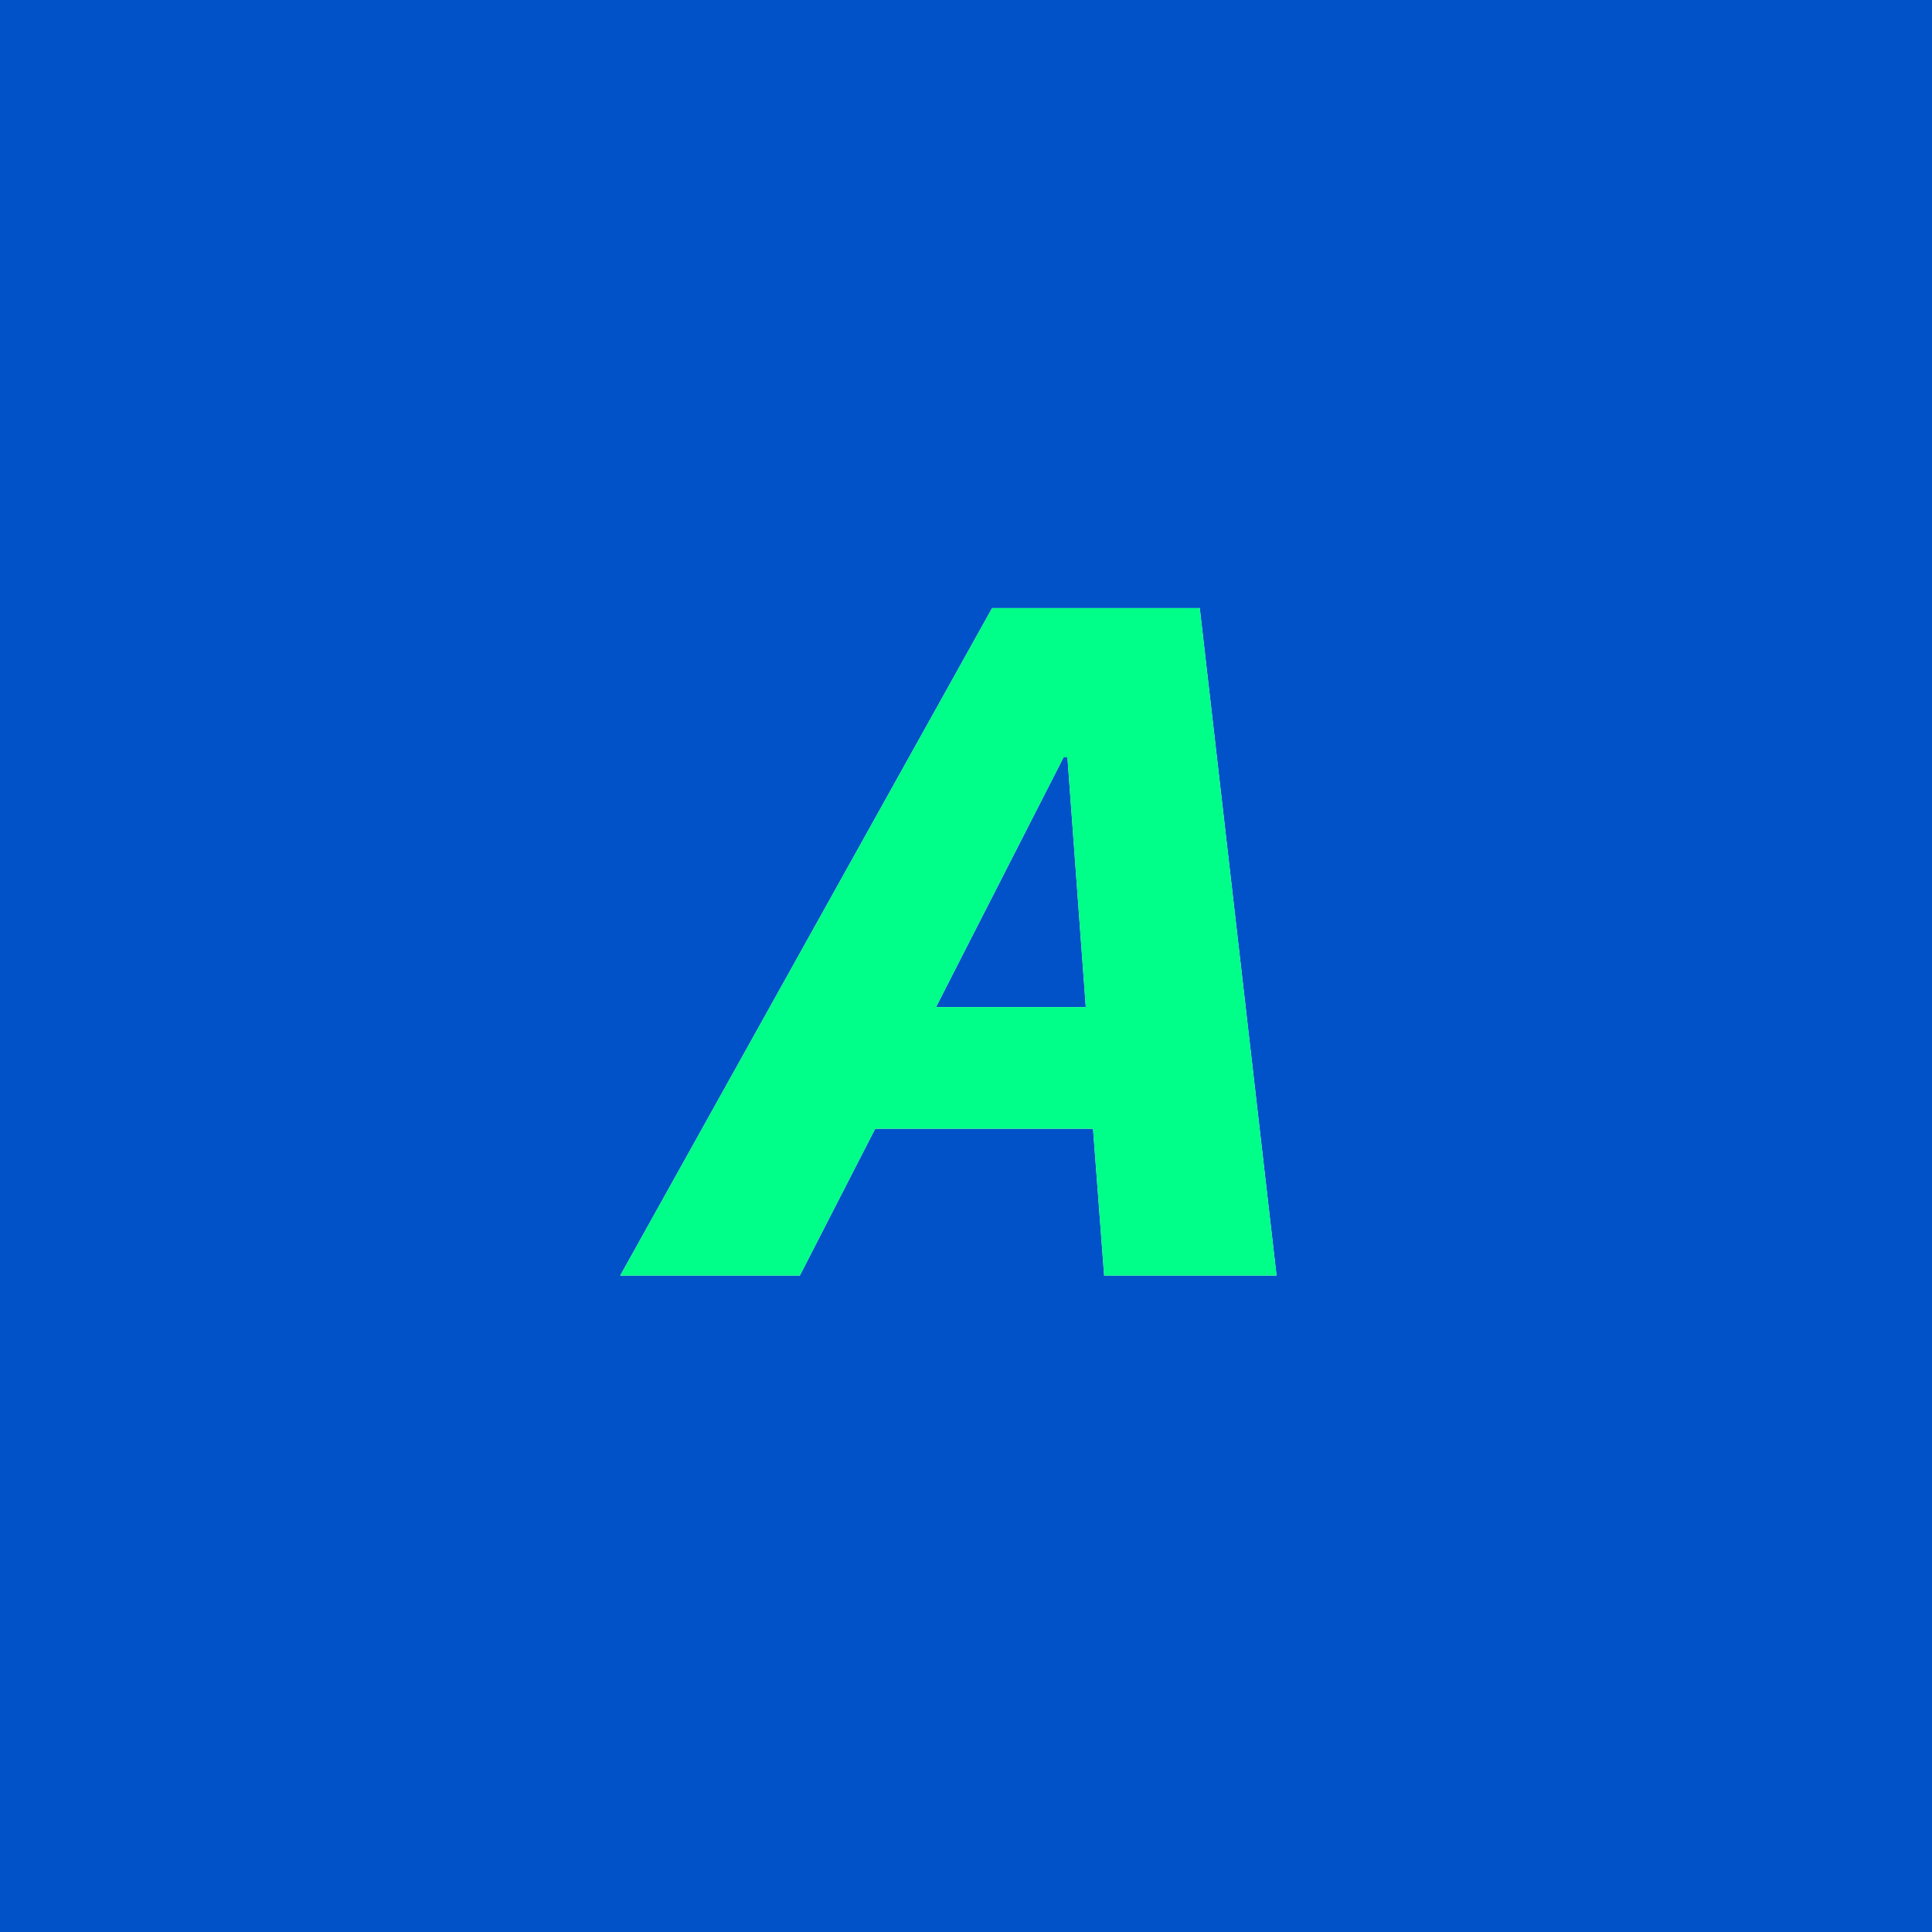
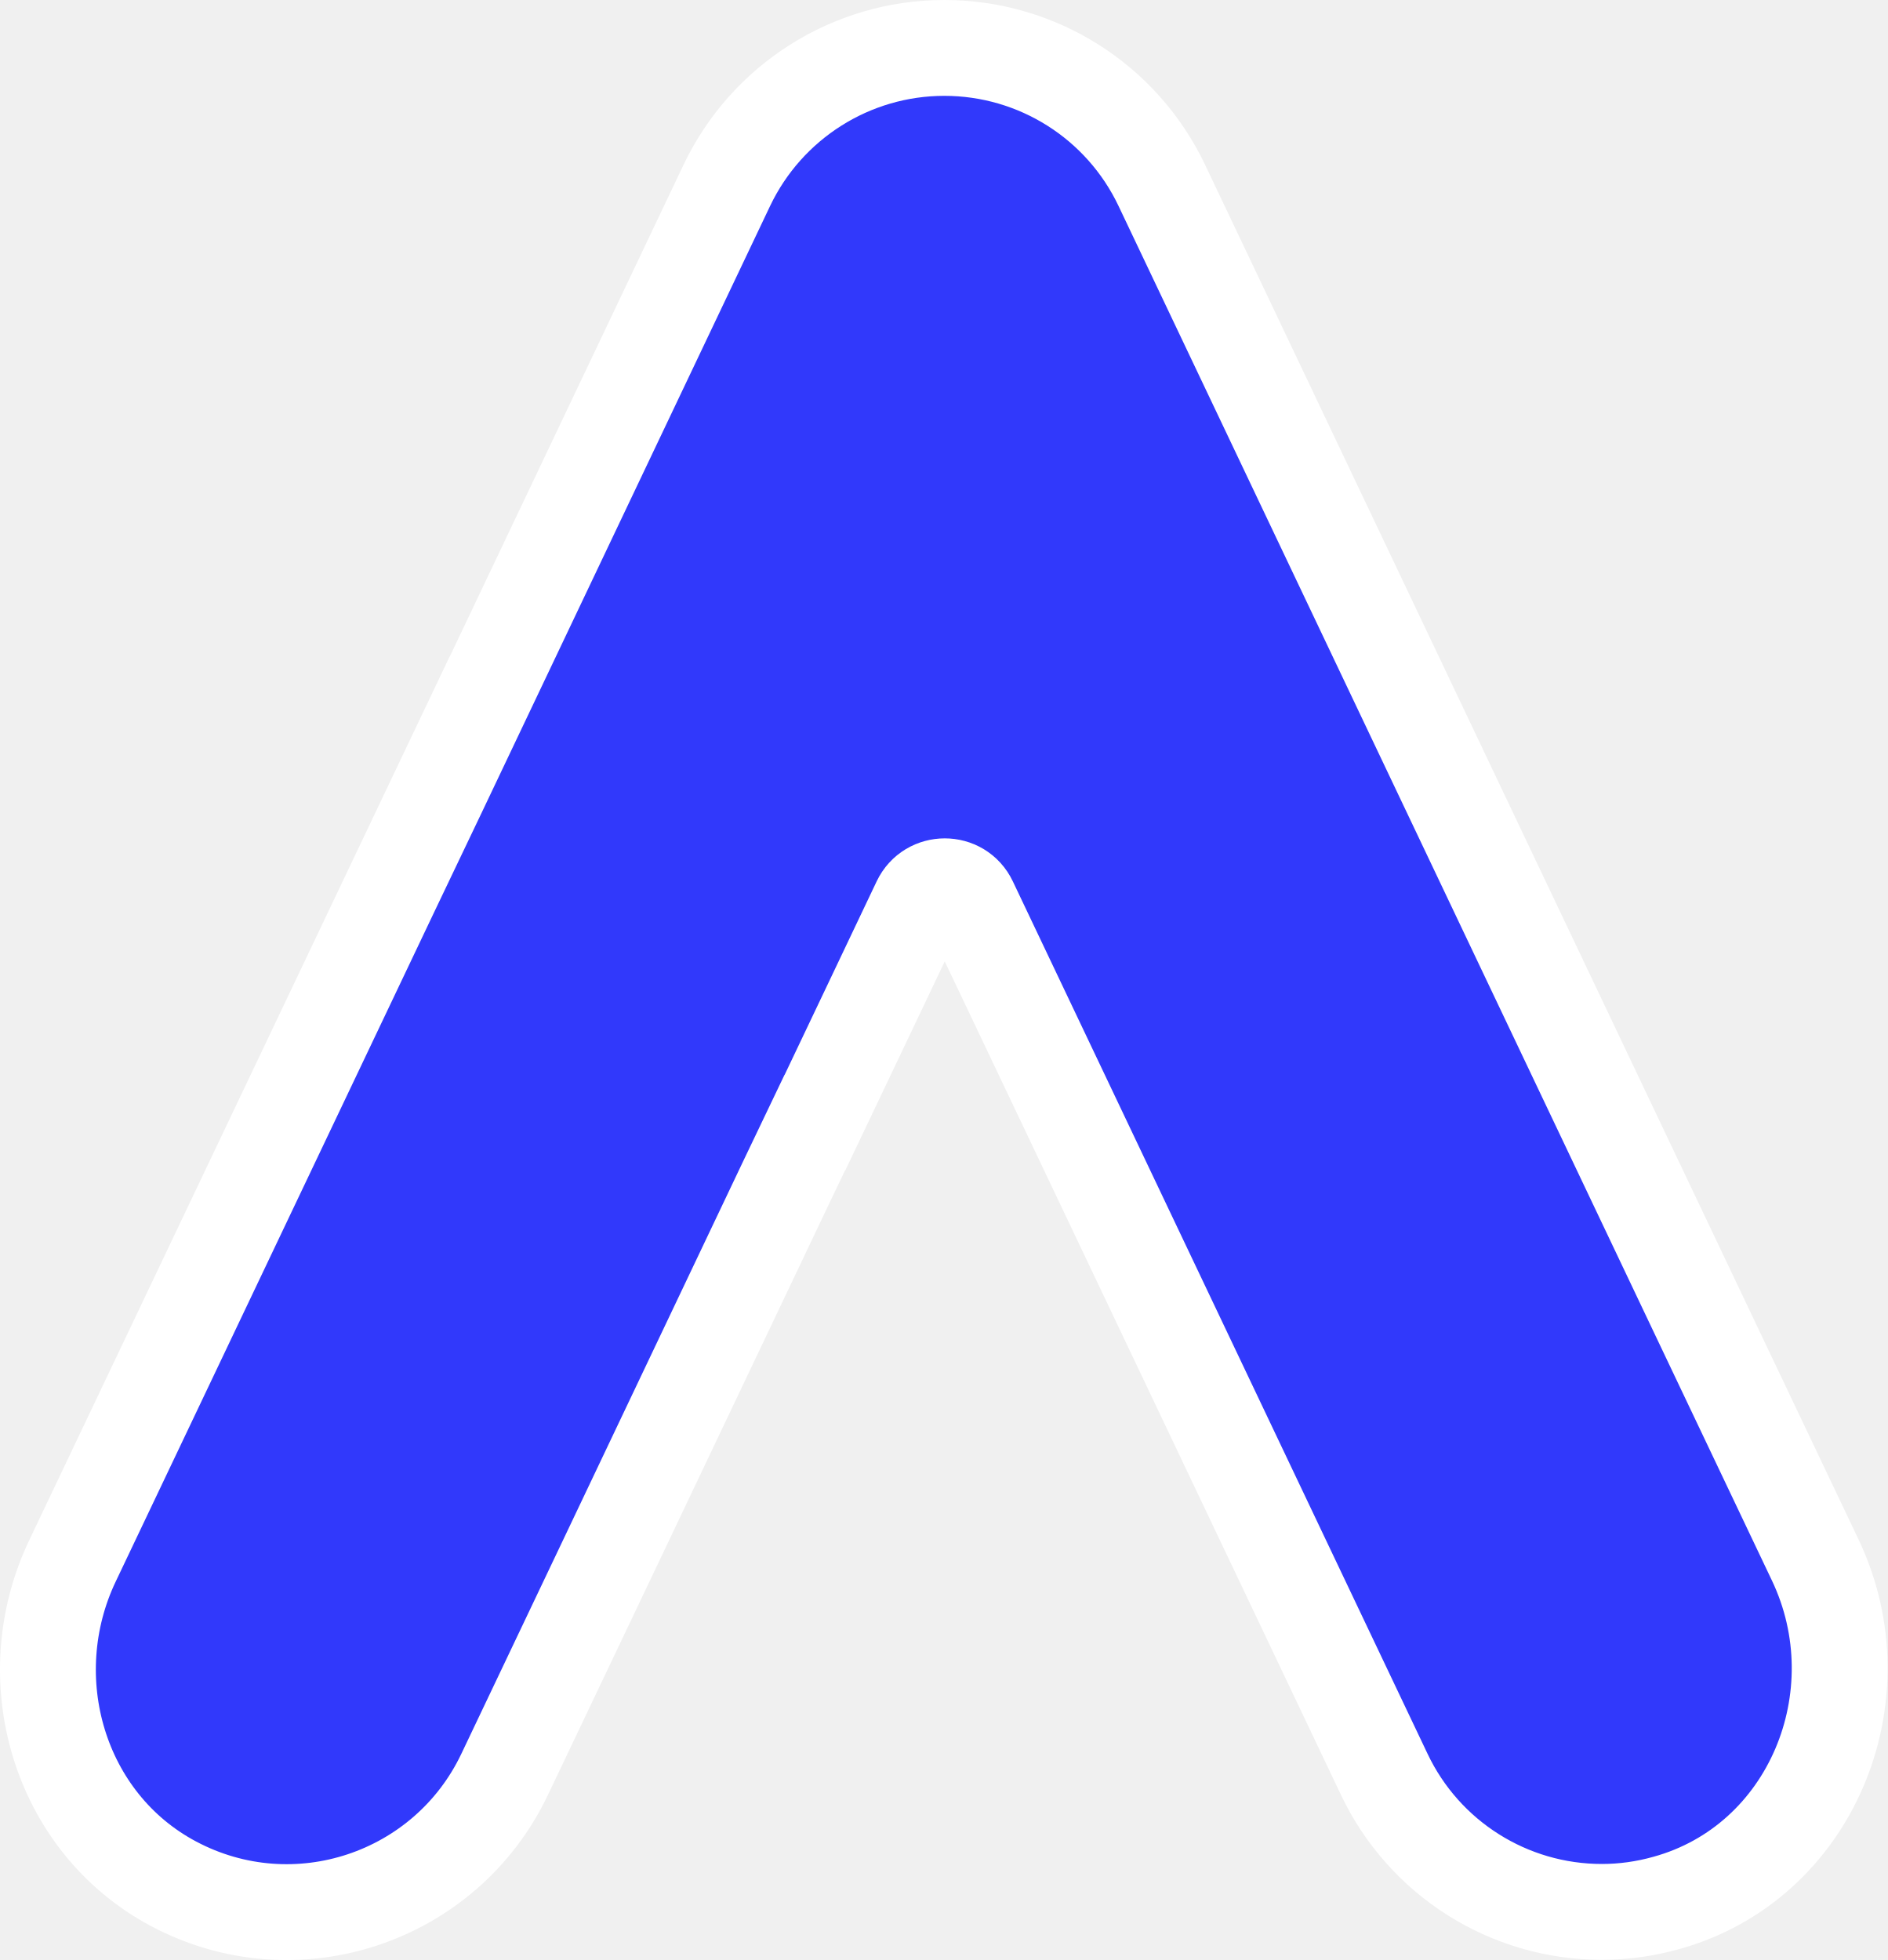
- <svg xmlns="http://www.w3.org/2000/svg" version="1.1" id="uuid-2ec9a9ec-c373-44e8-a0a4-98d0ec712aa1" x="0px" y="0px" viewBox="0 0 400 400" style="enable-background:new 0 0 400 400;" xml:space="preserve">
-   <style type="text/css">
- 	.st0{fill-rule:evenodd;clip-rule:evenodd;fill:#0151C8;}
- 	.st1{fill:#00FF88;}
- </style>
-   <g>
-     <polygon class="st0" points="220.2,156.8 193.8,208.5 224.8,208.5 221,156.8  " />
-     <path class="st0" d="M0,0v400h400V0H0z M228.6,264.1l-2.3-30.4h-45.1l-15.6,30.4h-37.2l77-138.2h43l15.9,138.2H228.6z" />
-   </g>
-   <path class="st1" d="M205.4,125.9l-77,138.2h37.2l15.6-30.4h45.1l2.3,30.4h35.7l-15.9-138.2H205.4z M193.8,208.5l26.4-51.7h0.8  l3.8,51.7H193.8z" />
+ <svg xmlns="http://www.w3.org/2000/svg" id="Layer_1" data-name="Layer 1" viewBox="0 0 196.93 204.5">
+   <defs>
+     <style>
+       .cls-1 {
+         fill: #3139fb;
+         stroke-width: 0px;
+       }
+ 
+       .cls-2 {
+         fill: none;
+         stroke: #fff;
+         stroke-miterlimit: 10;
+         stroke-width: 10px;
+       }
+     </style>
+   </defs>
+   <path class="cls-1" d="m189.38,162.76l-12.07-25.38-22.86-48.1L121.21,19.34c-4.16-8.76-12.99-14.34-22.69-14.34-9.69,0-18.52,5.59-22.69,14.34l-30.09,63.3-3.83,8.02s0,0,0-.01l-22.9,48.14h0s-11.45,24.07-11.45,24.07c-5.83,12.24-1.45,27.31,10.55,33.69,12.72,6.76,28.38,1.48,34.52-11.38l10.45-21.96c-.15-.05-.3-.1-.45-.15.15.05.3.1.45.15h0s19.05-40.07,19.05-40.07h0l2.87-6s.01,0,.02,0l5.93-12.46h0s5.03-10.58,5.03-10.58c1.04-2.17,4.14-2.17,5.17,0l10.72,22.55h0l21.83,45.93,10.72,22.55c4.16,8.77,13.01,14.36,22.72,14.35,2.24,0,4.48-.31,6.69-.93,15.14-4.17,22.31-21.59,15.55-35.79Z" />
+   <path class="cls-2" d="m189.38,162.76l-12.07-25.38-22.86-48.1L121.21,19.34c-4.16-8.76-12.99-14.34-22.69-14.34-9.69,0-18.52,5.59-22.69,14.34l-30.09,63.3-3.83,8.02s0,0,0-.01l-22.9,48.14h0s-11.45,24.07-11.45,24.07c-5.83,12.24-1.45,27.31,10.55,33.69,12.72,6.76,28.38,1.48,34.52-11.38l10.45-21.96c-.15-.05-.3-.1-.45-.15.15.05.3.1.45.15h0s19.05-40.07,19.05-40.07h0l2.87-6s.01,0,.02,0l5.93-12.46h0s5.03-10.58,5.03-10.58c1.04-2.17,4.14-2.17,5.17,0l10.72,22.55h0l21.83,45.93,10.72,22.55c4.16,8.77,13.01,14.36,22.72,14.35,2.24,0,4.48-.31,6.69-.93,15.14-4.17,22.31-21.59,15.55-35.79Z" />
</svg>
